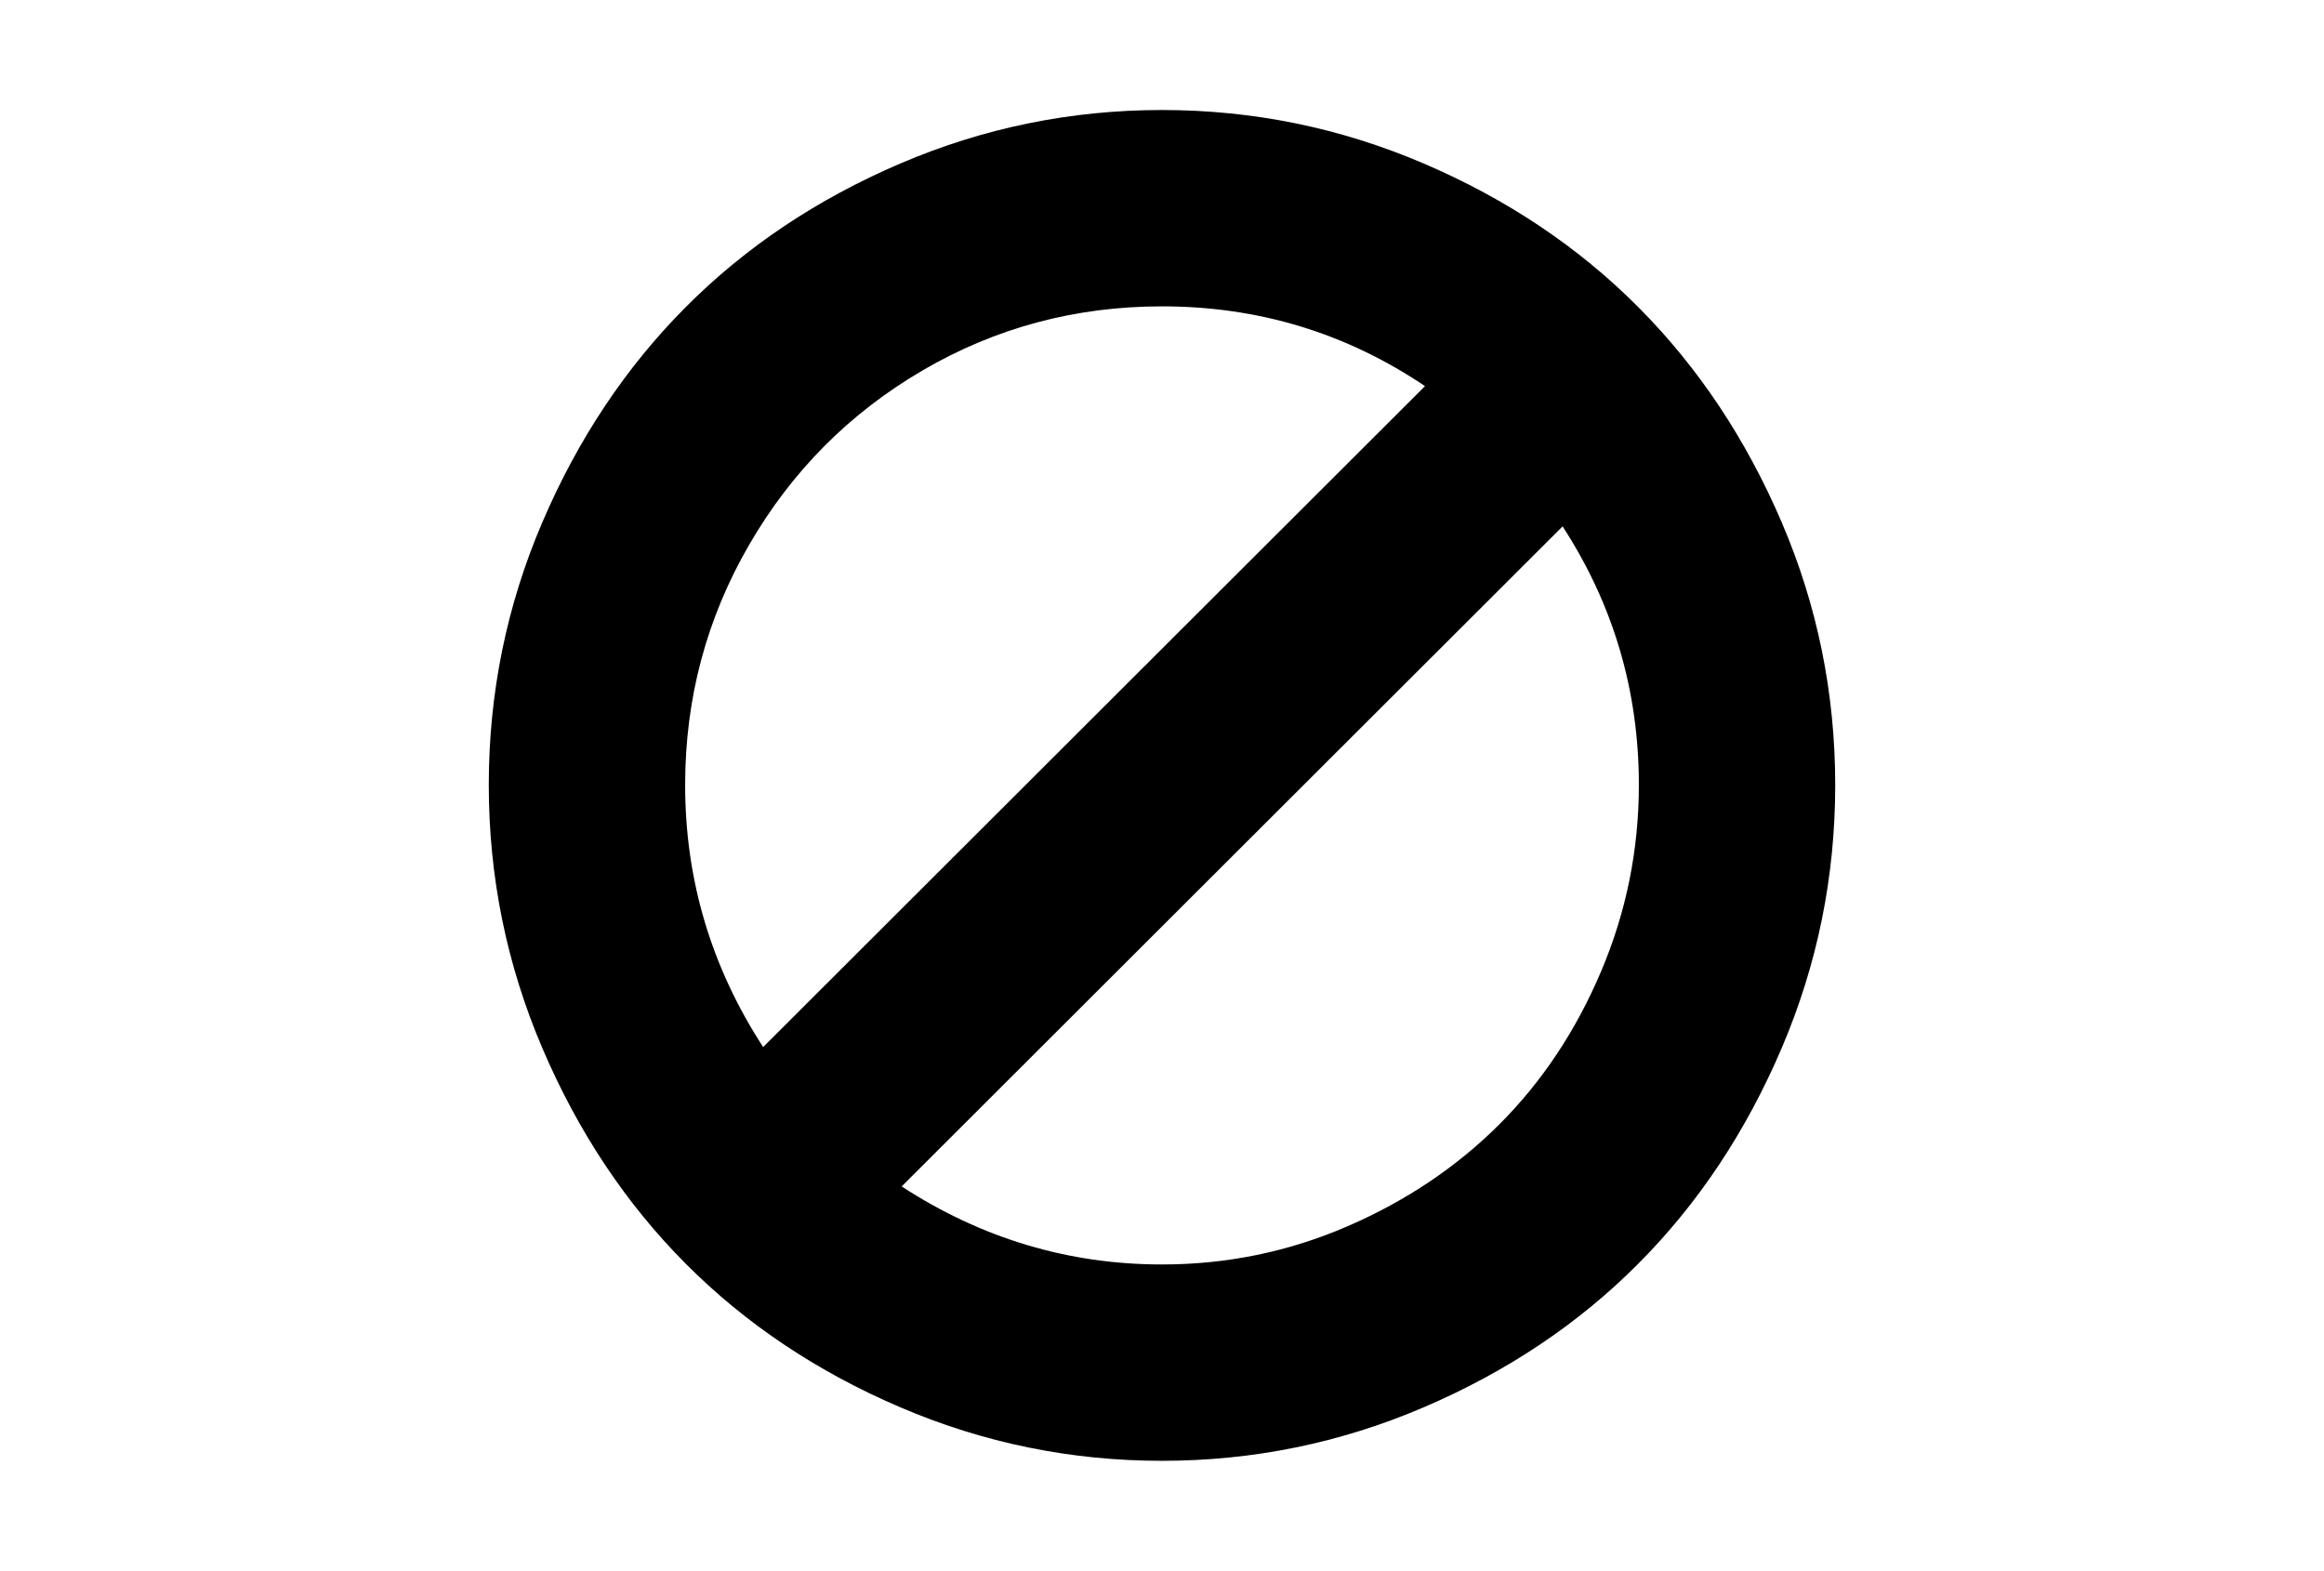
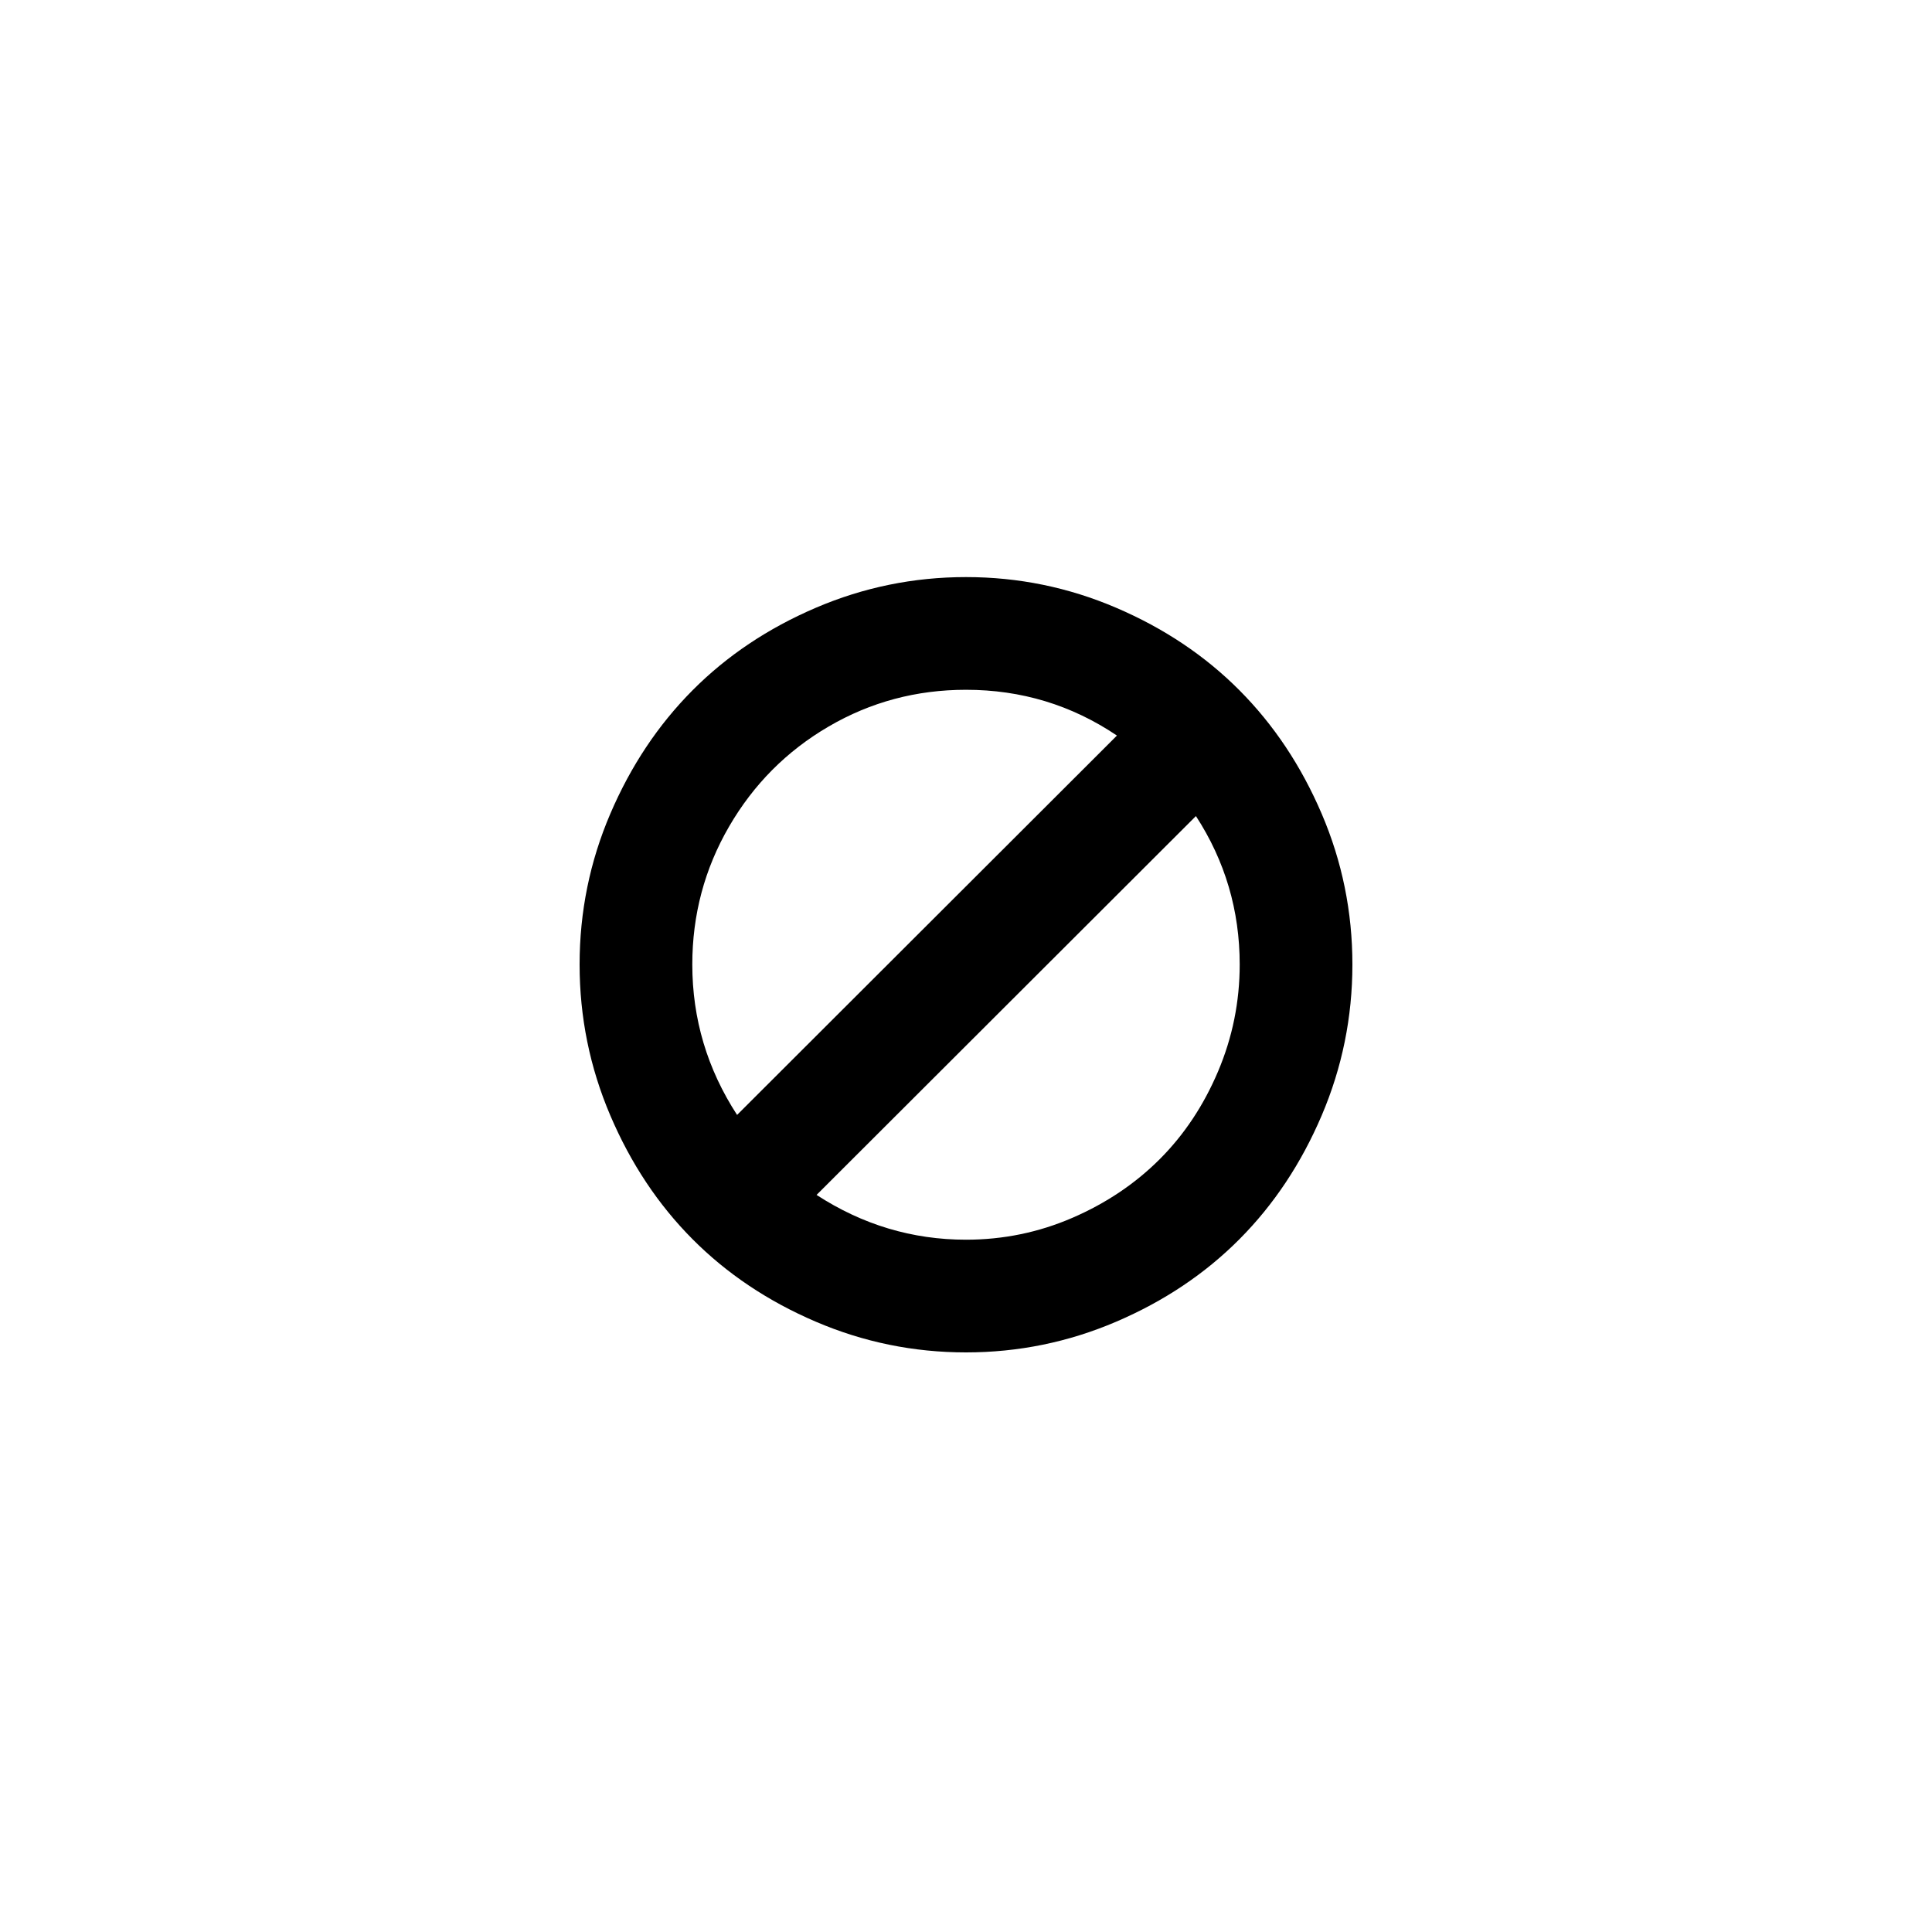
- <svg xmlns="http://www.w3.org/2000/svg" version="1.1" id="Capa_1" x="0px" y="0px" width="216px" height="146px" viewBox="0 0 216 146" enable-background="new 0 0 216 146" xml:space="preserve">
-   <path d="M165.602,48.558c-3.313-7.739-7.754-14.407-13.322-20.001c-5.565-5.594-12.221-10.049-19.961-13.362  c-7.738-3.313-15.846-4.97-24.318-4.97c-8.473,0-16.58,1.658-24.32,4.97c-7.74,3.313-14.394,7.767-19.961,13.362  c-5.567,5.594-10.008,12.262-13.321,20.001c-3.313,7.74-4.97,15.874-4.97,24.401c0,8.527,1.657,16.674,4.97,24.441  c3.314,7.768,7.754,14.447,13.321,20.043c5.567,5.594,12.221,10.049,19.961,13.36c7.74,3.314,15.847,4.972,24.32,4.972  c8.473,0,16.58-1.658,24.318-4.972c7.74-3.312,14.396-7.766,19.961-13.36c5.568-5.596,10.009-12.275,13.322-20.043  c3.313-7.767,4.969-15.914,4.969-24.441C170.57,64.432,168.915,56.298,165.602,48.558z M70.93,97.318  c-4.834-7.439-7.251-15.561-7.25-24.36c0-8.038,1.983-15.479,5.948-22.323c3.964-6.844,9.342-12.248,16.131-16.214  c6.789-3.965,14.203-5.947,22.242-5.947c8.963,0,17.108,2.472,24.442,7.414L70.93,97.318z M148.816,90.273  c-2.336,5.513-5.484,10.252-9.45,14.217s-8.677,7.129-14.136,9.49c-5.459,2.363-11.203,3.545-17.231,3.545  c-8.69,0-16.756-2.416-24.197-7.252l61.431-61.349c4.727,7.278,7.088,15.29,7.088,24.034  C152.32,78.988,151.152,84.759,148.816,90.273z" />
+ <svg xmlns="http://www.w3.org/2000/svg" width="3840" height="3840" viewBox="0 0 3840 3840">
+   <path d="M2464 1917q0-161-87-295l-754 753q137 89 297 89 111 0 211.5-43.5t173.5-116.5 116-174.5 43-212.5zm-999 299l755-754q-135-91-300-91-148 0-273 73t-198 199-73 274q0 162 89 299zm1223-299q0 157-61 300t-163.5 246-245 164-298.5 61-298.5-61-245-164-163.5-246-61-300 61-299.5 163.5-245.5 245-164 298.5-61 298.5 61 245 164 163.5 245.5 61 299.5z" />
</svg>
